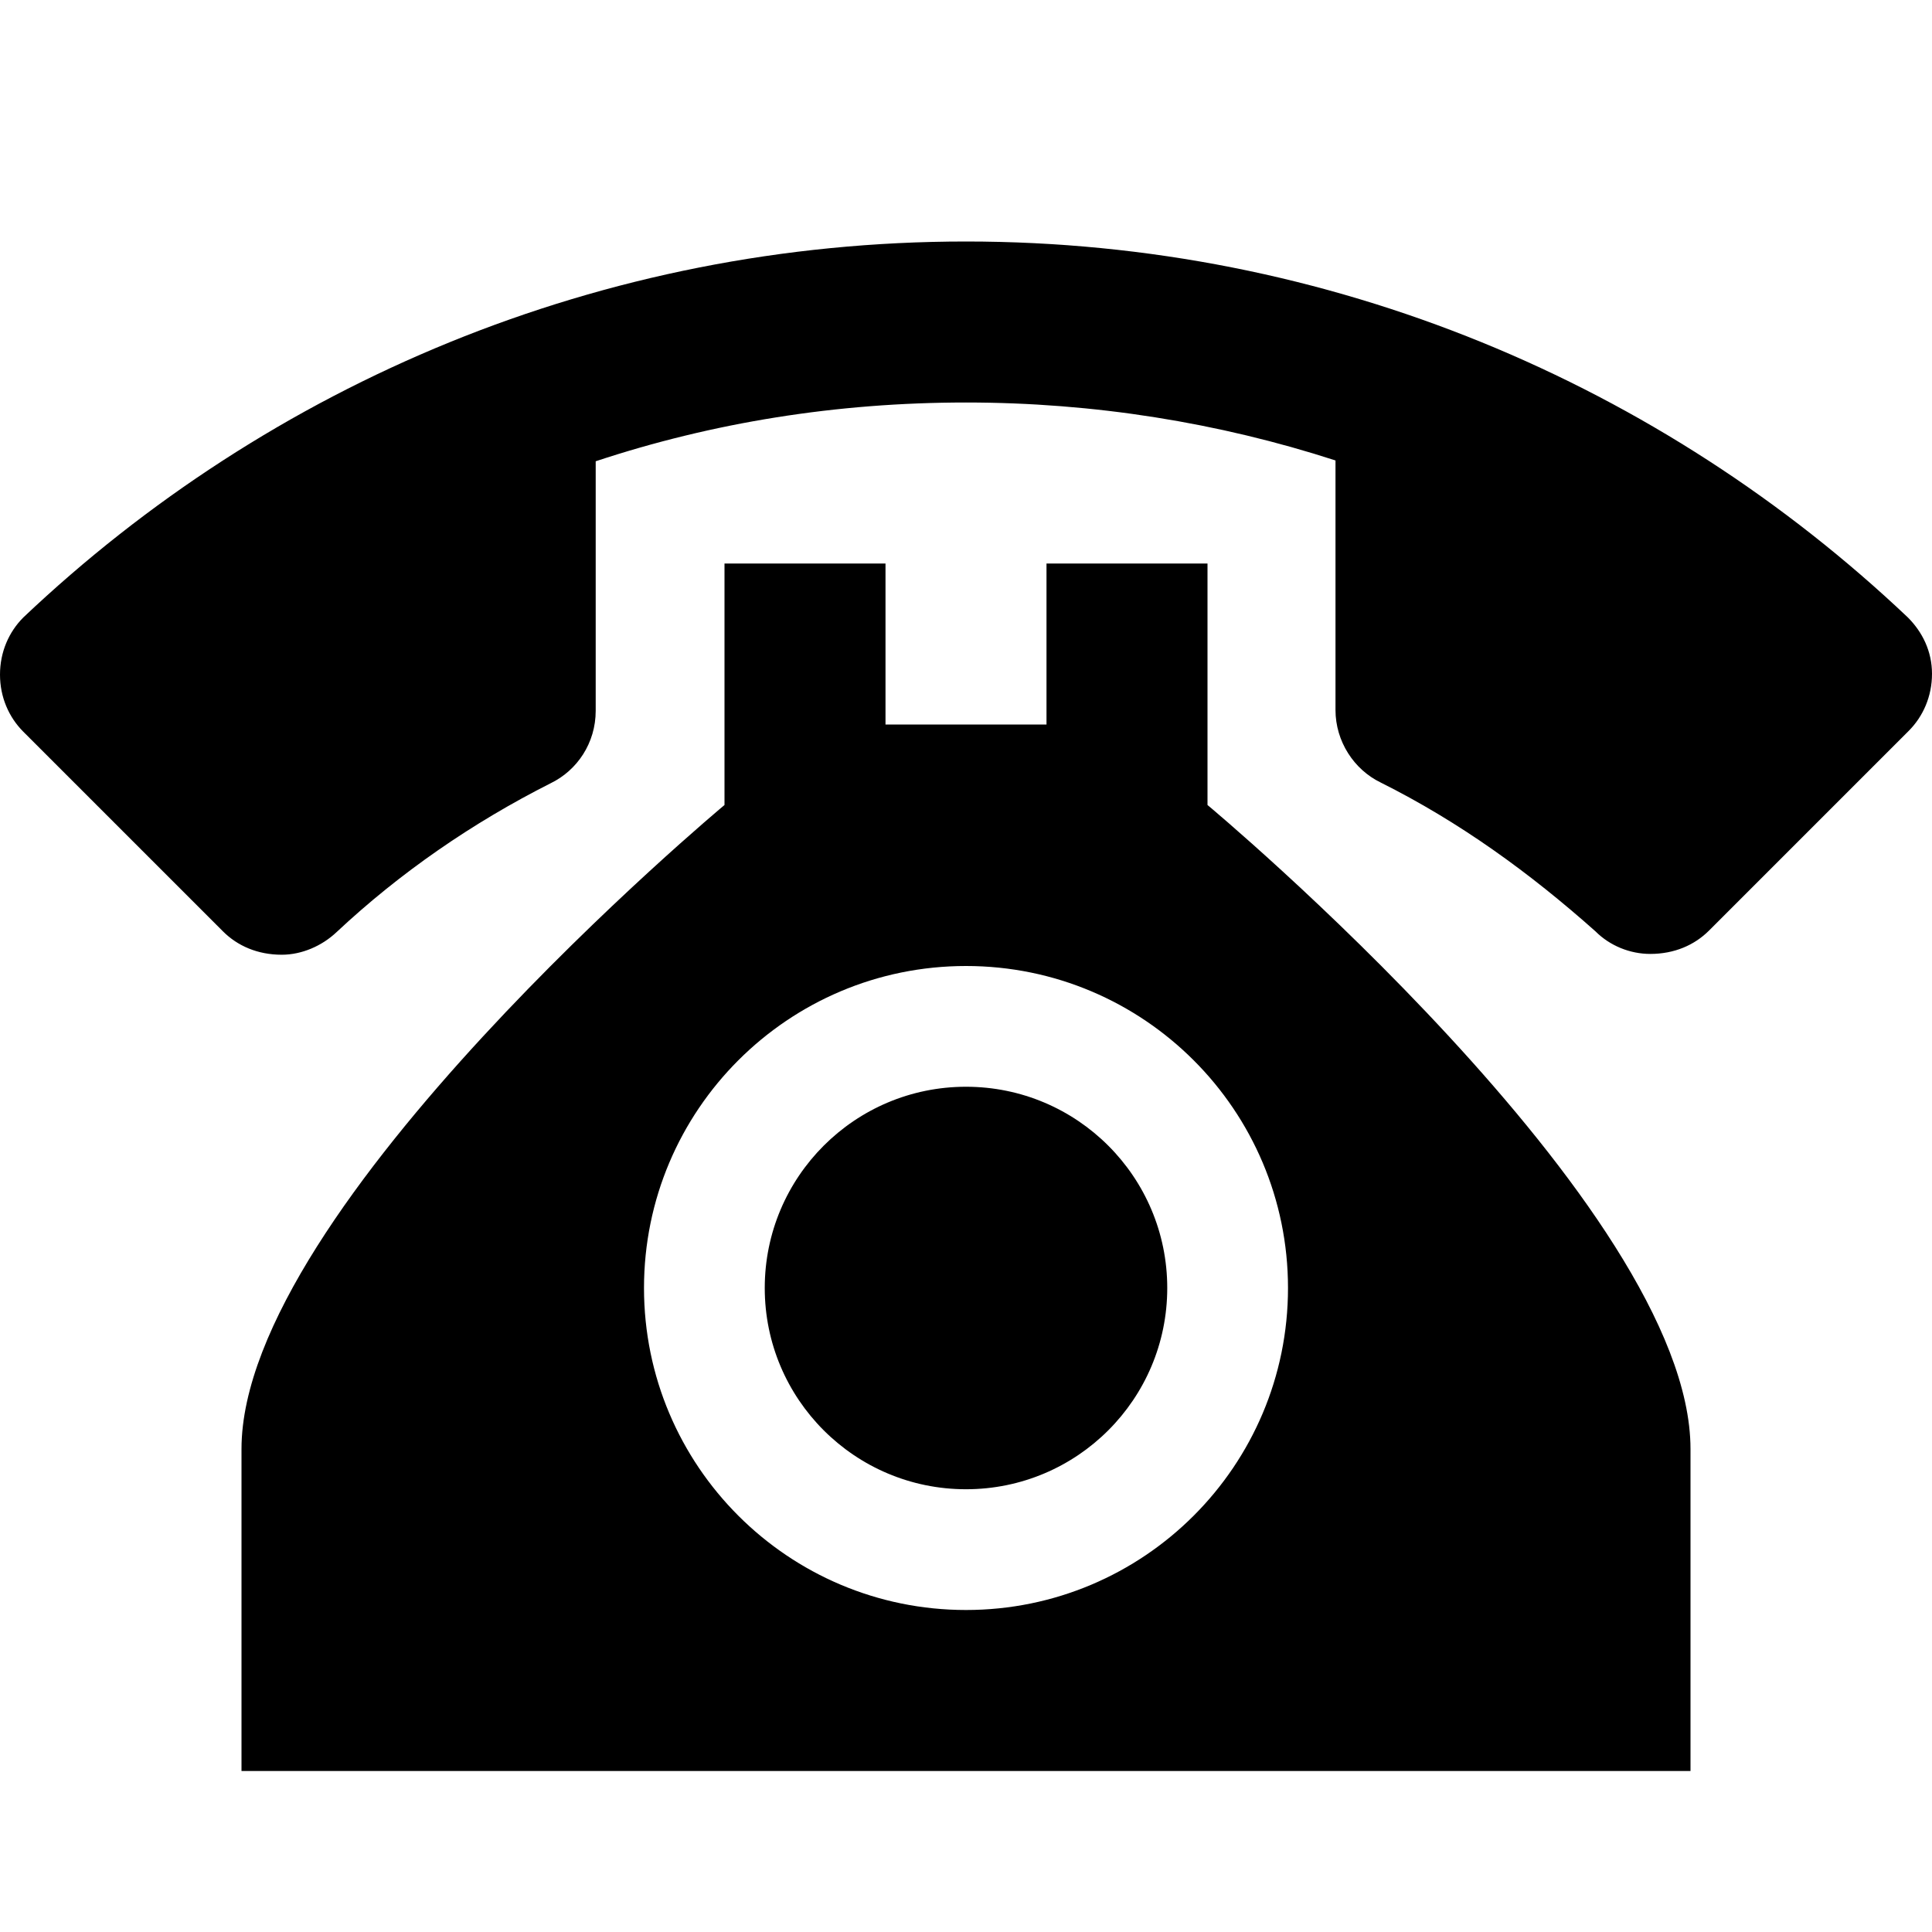
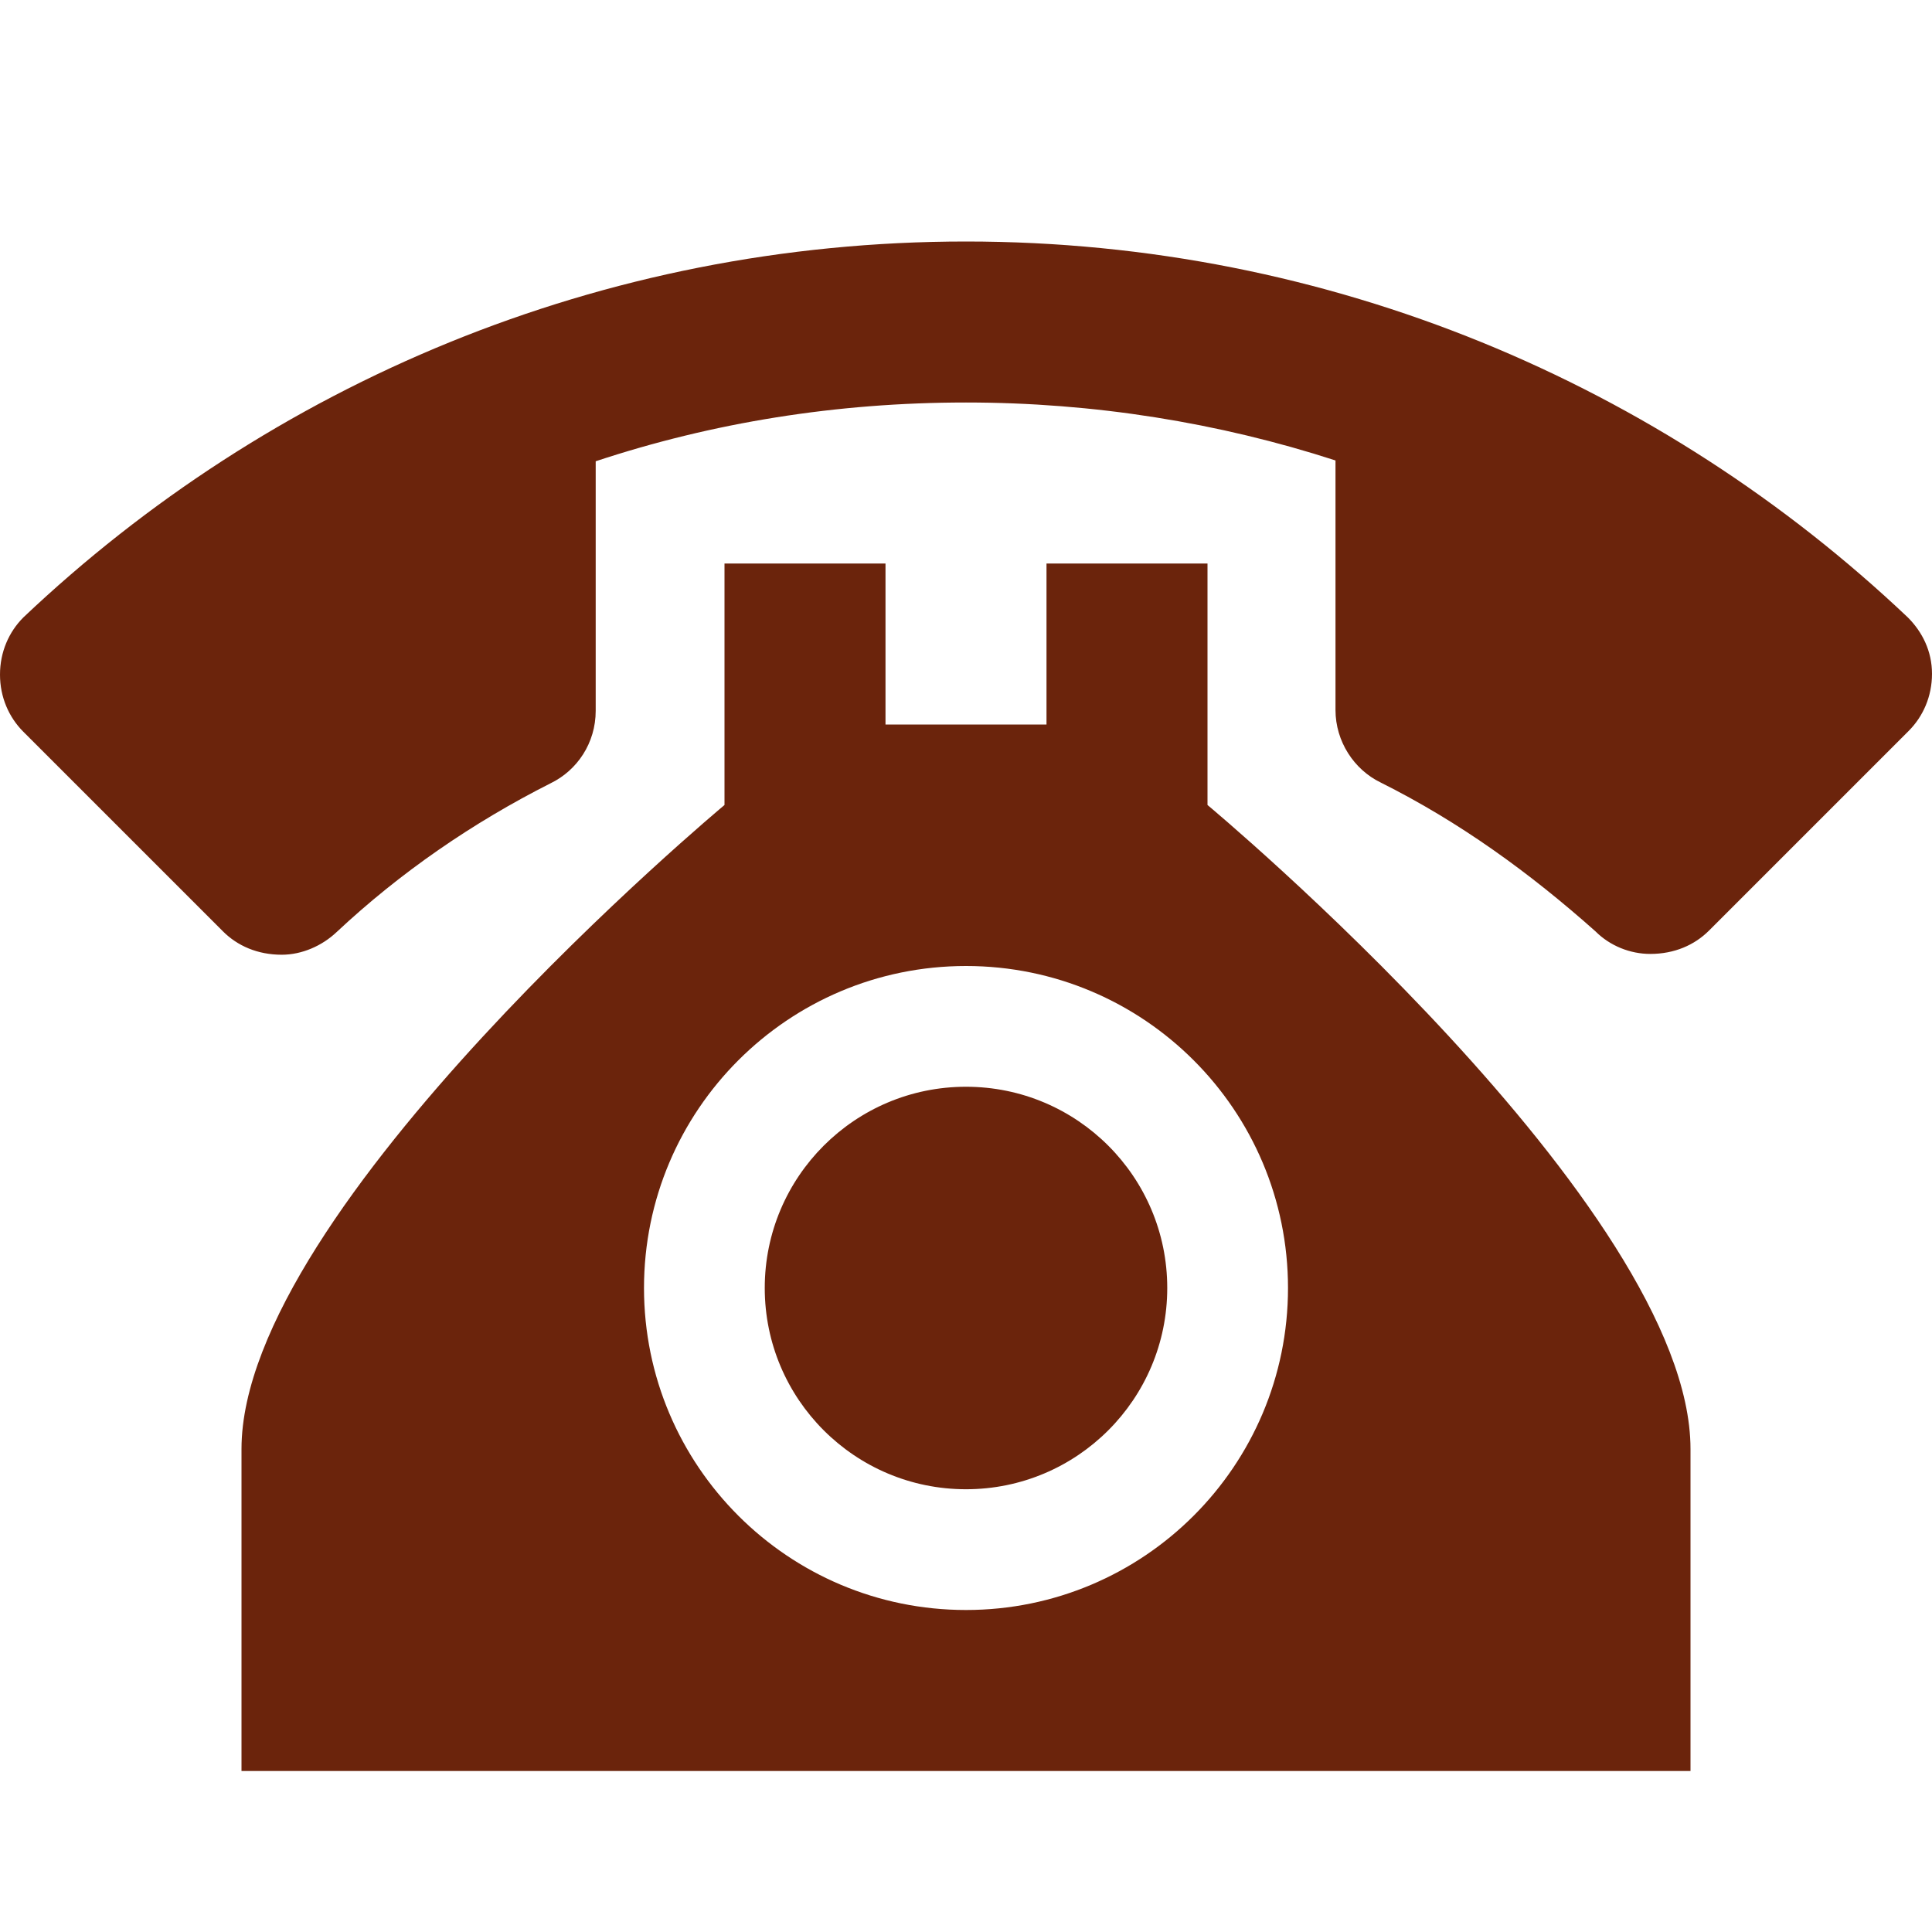
<svg xmlns="http://www.w3.org/2000/svg" viewBox="0 0 24 24">
-   <path d="M12,3C7.46,3 3.34,4.78 0.29,7.67C0.11,7.85 0,8.1 0,8.38C0,8.66 0.11,8.91 0.29,9.09L2.77,11.57C2.95,11.75 3.2,11.86 3.5,11.86C3.75,11.86 4,11.75 4.18,11.58C4.97,10.84 5.87,10.22 6.84,9.73C7.17,9.57 7.4,9.23 7.4,8.83V5.73C8.85,5.25 10.39,5 12,5C13.59,5 15.14,5.25 16.59,5.72V8.82C16.59,9.21 16.82,9.56 17.15,9.72C18.13,10.21 19,10.84 19.82,11.57C20,11.75 20.25,11.85 20.5,11.85C20.8,11.85 21.05,11.74 21.23,11.56L23.71,9.08C23.89,8.9 24,8.65 24,8.37C24,8.09 23.88,7.85 23.7,7.67C20.65,4.78 16.53,3 12,3M9,7V10C9,10 3,15 3,18V22H21V18C21,15 15,10 15,10V7H13V9H11V7H9M12,12A4,4 0 0,1 16,16A4,4 0 0,1 12,20A4,4 0 0,1 8,16A4,4 0 0,1 12,12M12,13.5A2.5,2.5 0 0,0 9.5,16A2.5,2.5 0 0,0 12,18.5A2.5,2.5 0 0,0 14.5,16A2.5,2.5 0 0,0 12,13.5Z" />
+   <path fill="#6B240C" d="M12,3C7.46,3 3.34,4.78 0.29,7.67C0.11,7.85 0,8.1 0,8.38C0,8.66 0.11,8.91 0.29,9.09L2.77,11.57C2.95,11.75 3.2,11.86 3.5,11.86C3.75,11.86 4,11.75 4.18,11.58C4.97,10.84 5.87,10.22 6.84,9.73C7.17,9.57 7.4,9.23 7.4,8.83V5.73C8.85,5.25 10.39,5 12,5C13.59,5 15.14,5.25 16.59,5.72V8.82C16.59,9.21 16.82,9.56 17.15,9.72C18.13,10.21 19,10.84 19.82,11.57C20,11.75 20.25,11.85 20.5,11.85C20.8,11.85 21.05,11.74 21.23,11.56L23.71,9.08C23.89,8.9 24,8.65 24,8.37C24,8.09 23.88,7.85 23.7,7.67C20.65,4.78 16.53,3 12,3M9,7V10C9,10 3,15 3,18V22H21V18C21,15 15,10 15,10V7H13V9H11V7H9M12,12A4,4 0 0,1 16,16A4,4 0 0,1 12,20A4,4 0 0,1 8,16A4,4 0 0,1 12,12M12,13.5A2.5,2.5 0 0,0 9.5,16A2.5,2.5 0 0,0 12,18.5A2.5,2.5 0 0,0 14.5,16A2.5,2.5 0 0,0 12,13.5Z" />
</svg>
